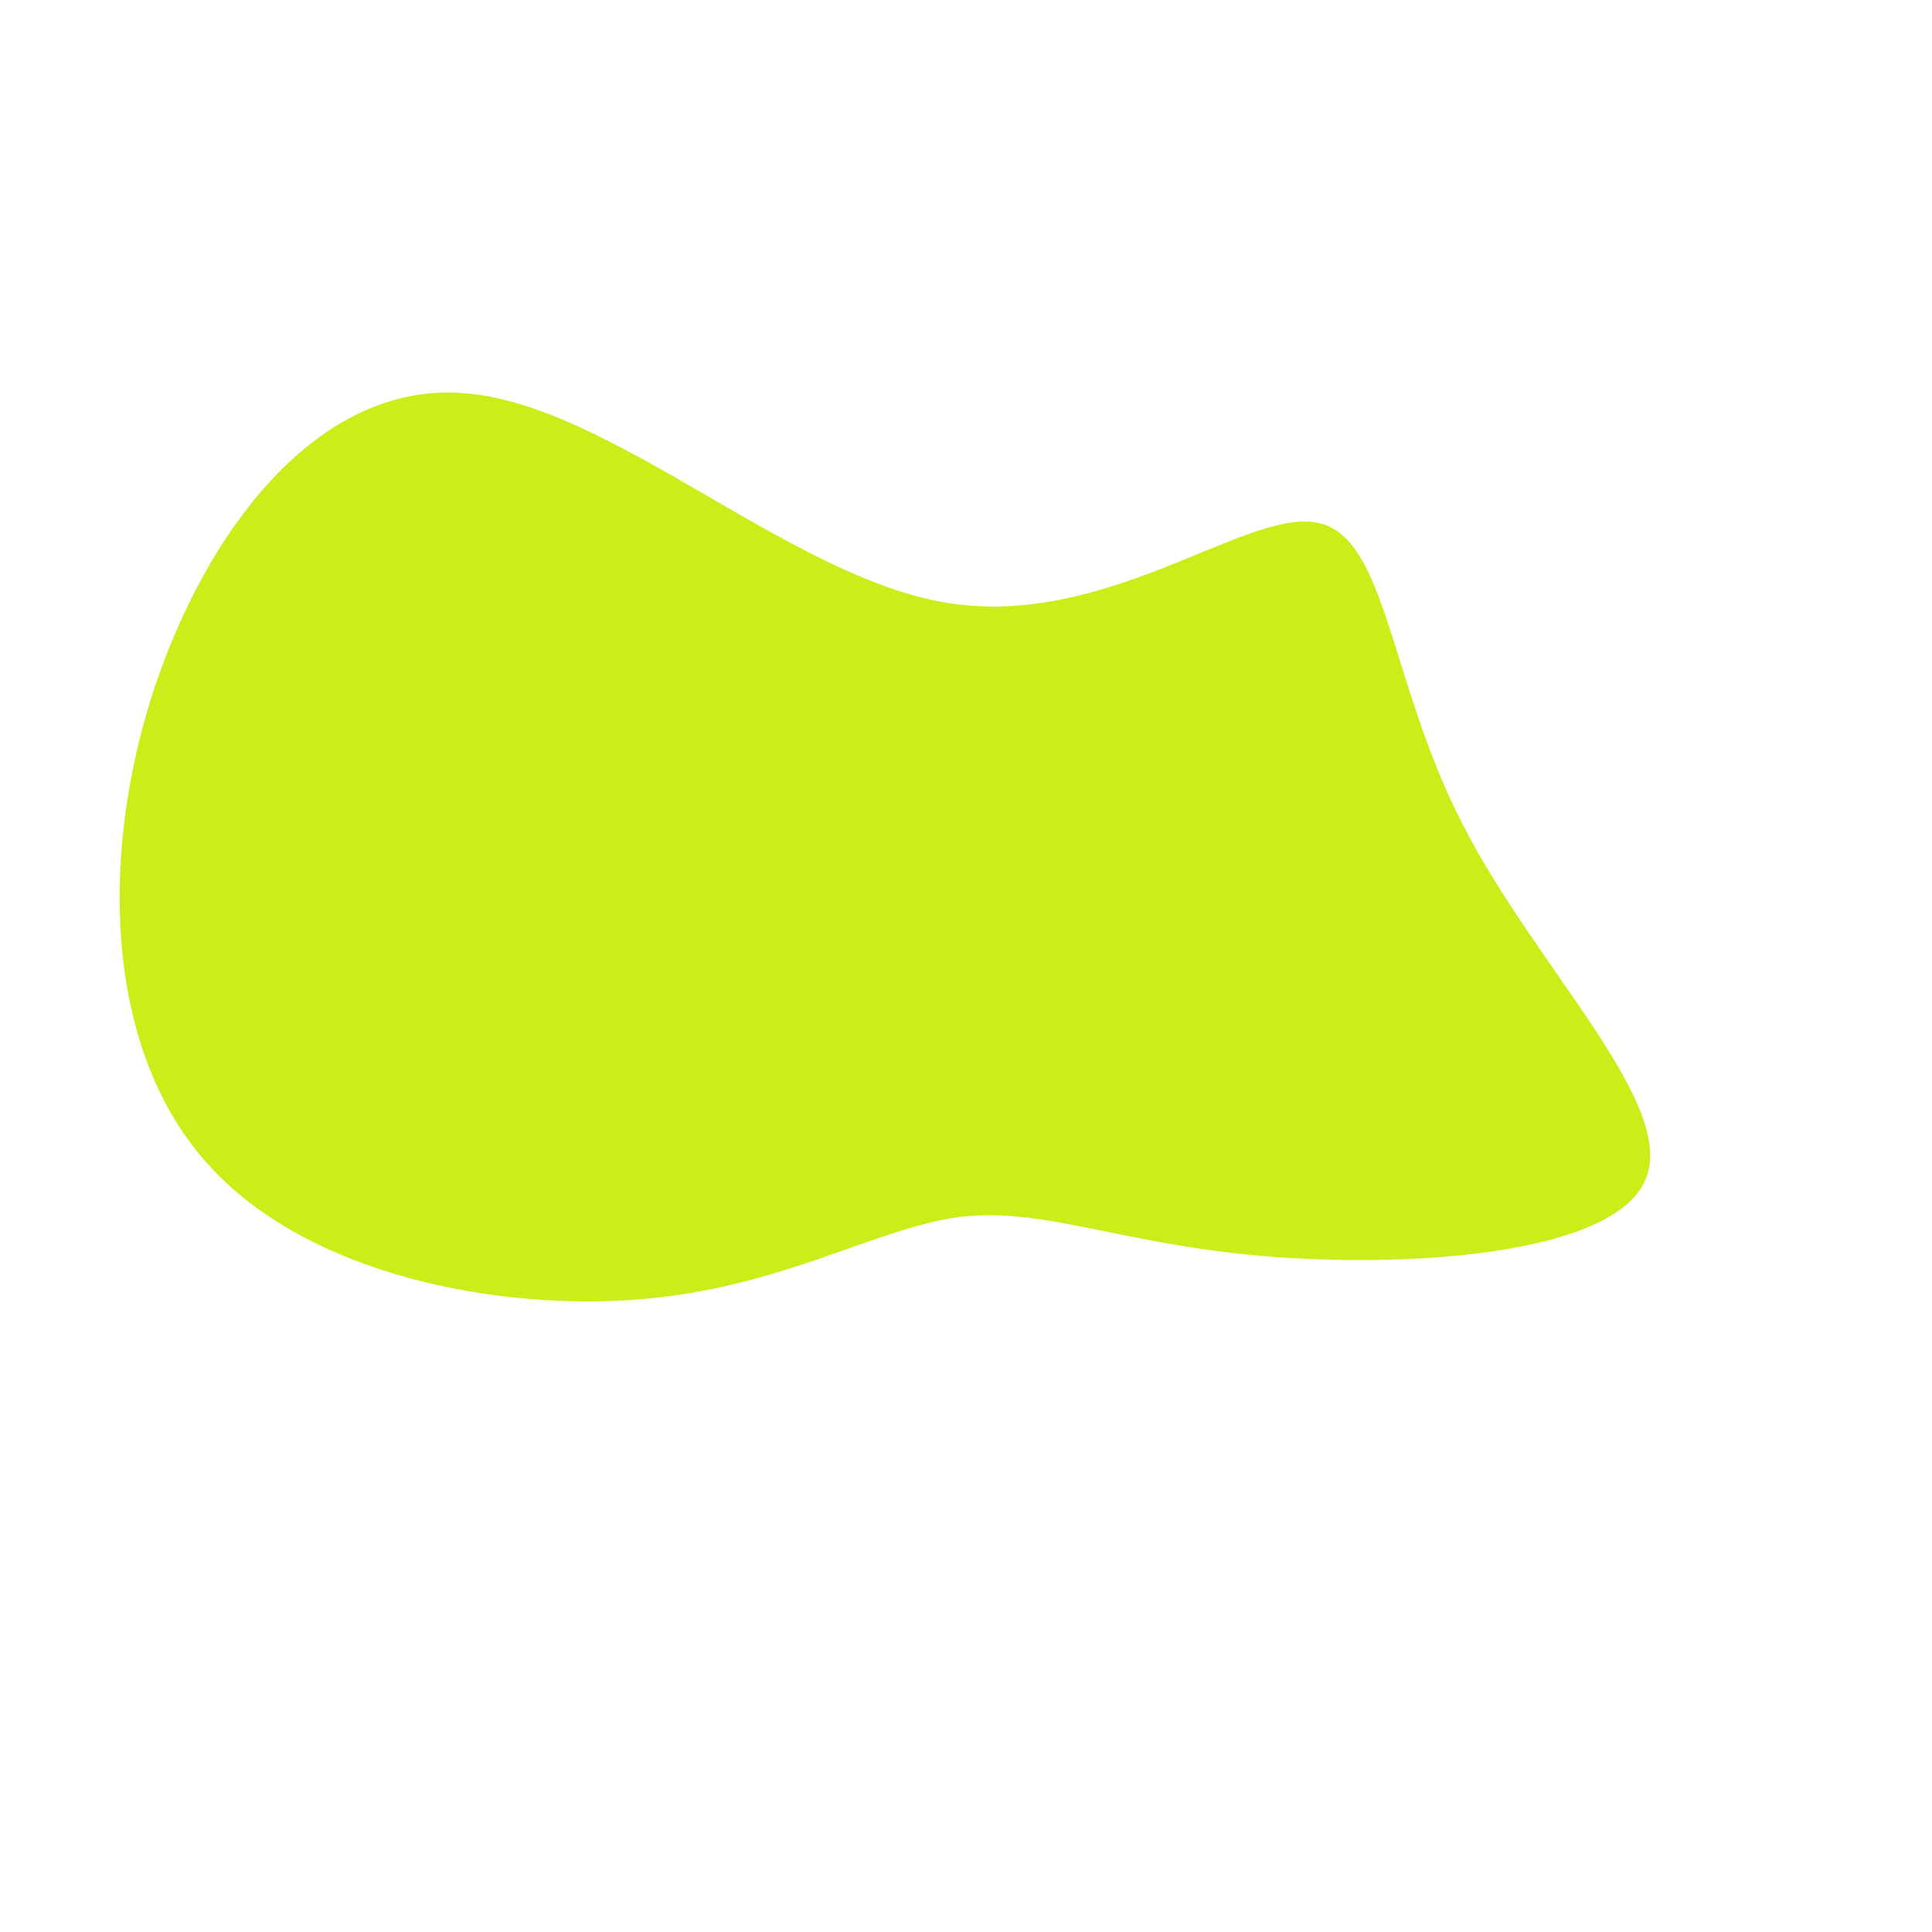
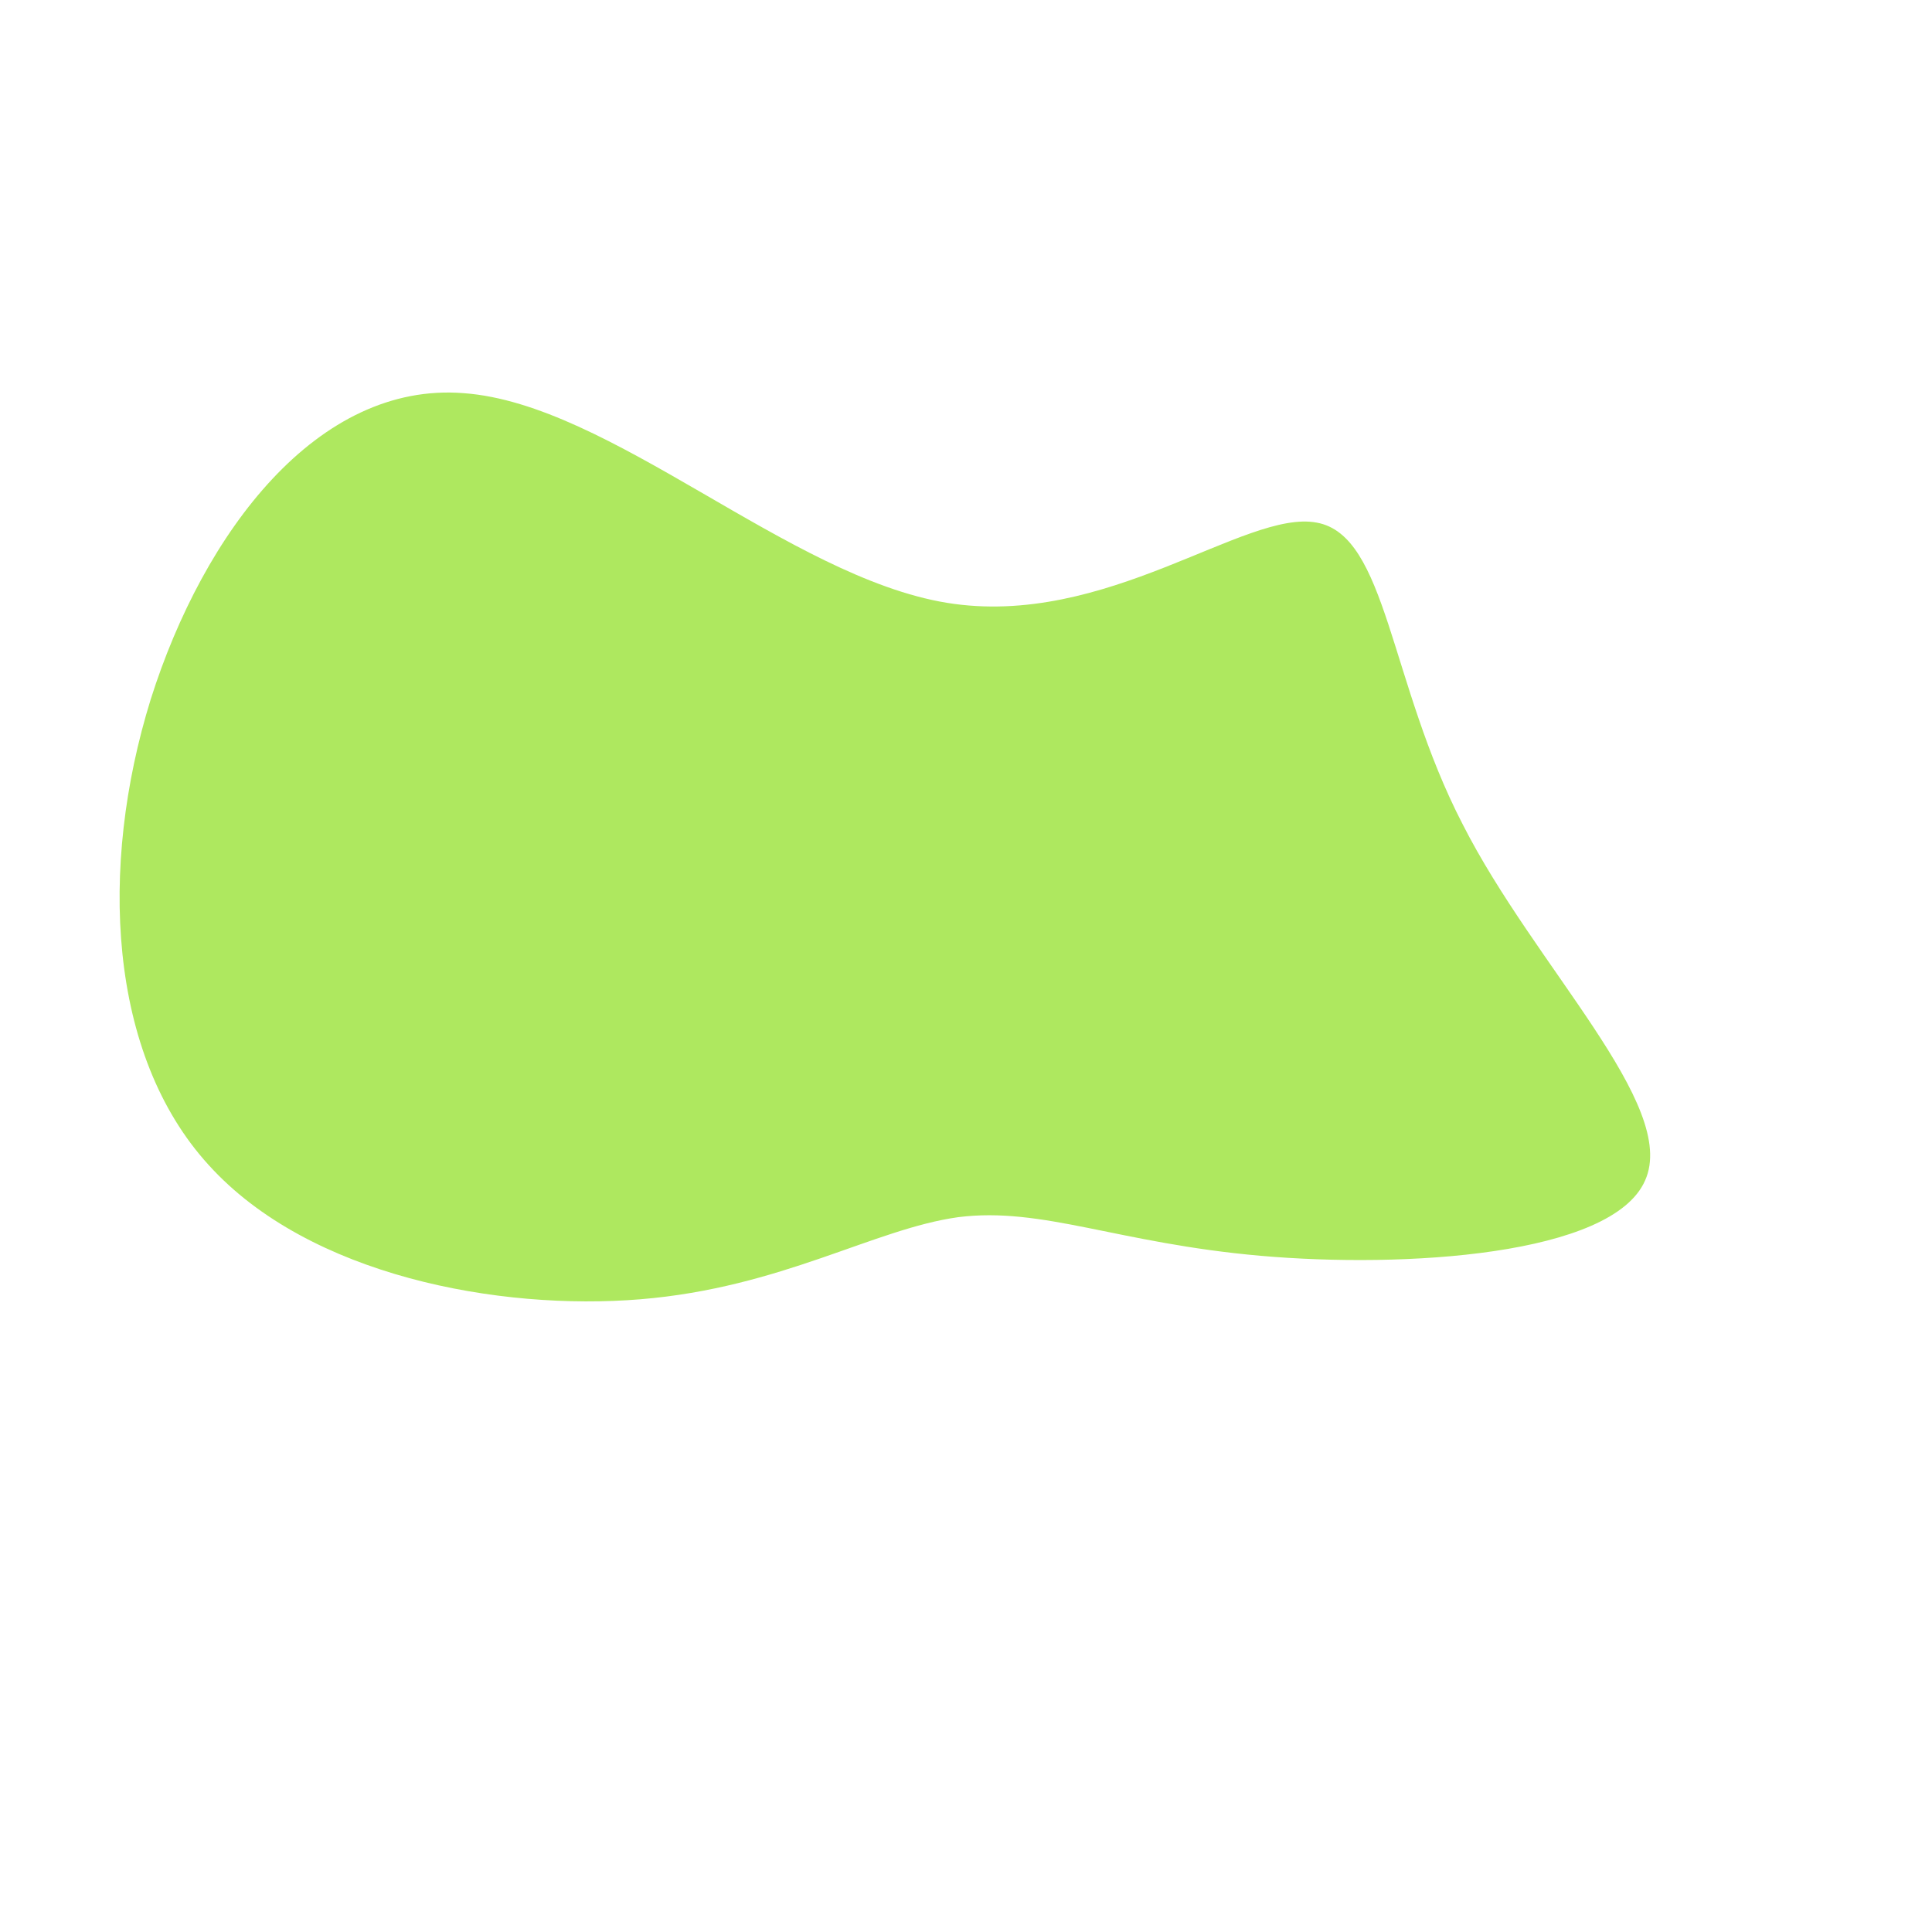
<svg xmlns="http://www.w3.org/2000/svg" viewBox="0 0 200 200">
-   <path fill="#CBEE19" d="M36.3,-45.9C43.6,-44.6,43.8,-29.4,51.4,-14.7C58.9,0.1,73.8,14.4,70.3,22.2C66.9,30,45.3,31.3,30.5,30C15.7,28.7,7.9,24.9,-0.8,26C-9.5,27.2,-19.1,33.3,-33.7,34.5C-48.3,35.7,-68,32.1,-78.4,20.6C-88.8,9.2,-89.8,-10.2,-84.4,-27.6C-78.9,-45,-67.1,-60.5,-52,-59.3C-36.8,-58.2,-18.4,-40.3,-2,-37.6C14.5,-34.9,28.9,-47.3,36.3,-45.9Z" transform="translate(100 100)" />
+   <path fill="#aee85f" d="M36.3,-45.9C43.6,-44.6,43.8,-29.4,51.4,-14.7C58.9,0.1,73.8,14.4,70.3,22.2C66.9,30,45.3,31.3,30.5,30C15.7,28.7,7.9,24.9,-0.8,26C-9.5,27.2,-19.1,33.3,-33.7,34.5C-48.3,35.7,-68,32.1,-78.4,20.6C-88.8,9.2,-89.8,-10.2,-84.4,-27.6C-78.9,-45,-67.1,-60.5,-52,-59.3C-36.8,-58.2,-18.4,-40.3,-2,-37.6C14.5,-34.9,28.9,-47.3,36.3,-45.9Z" transform="translate(100 100)" />
</svg>
